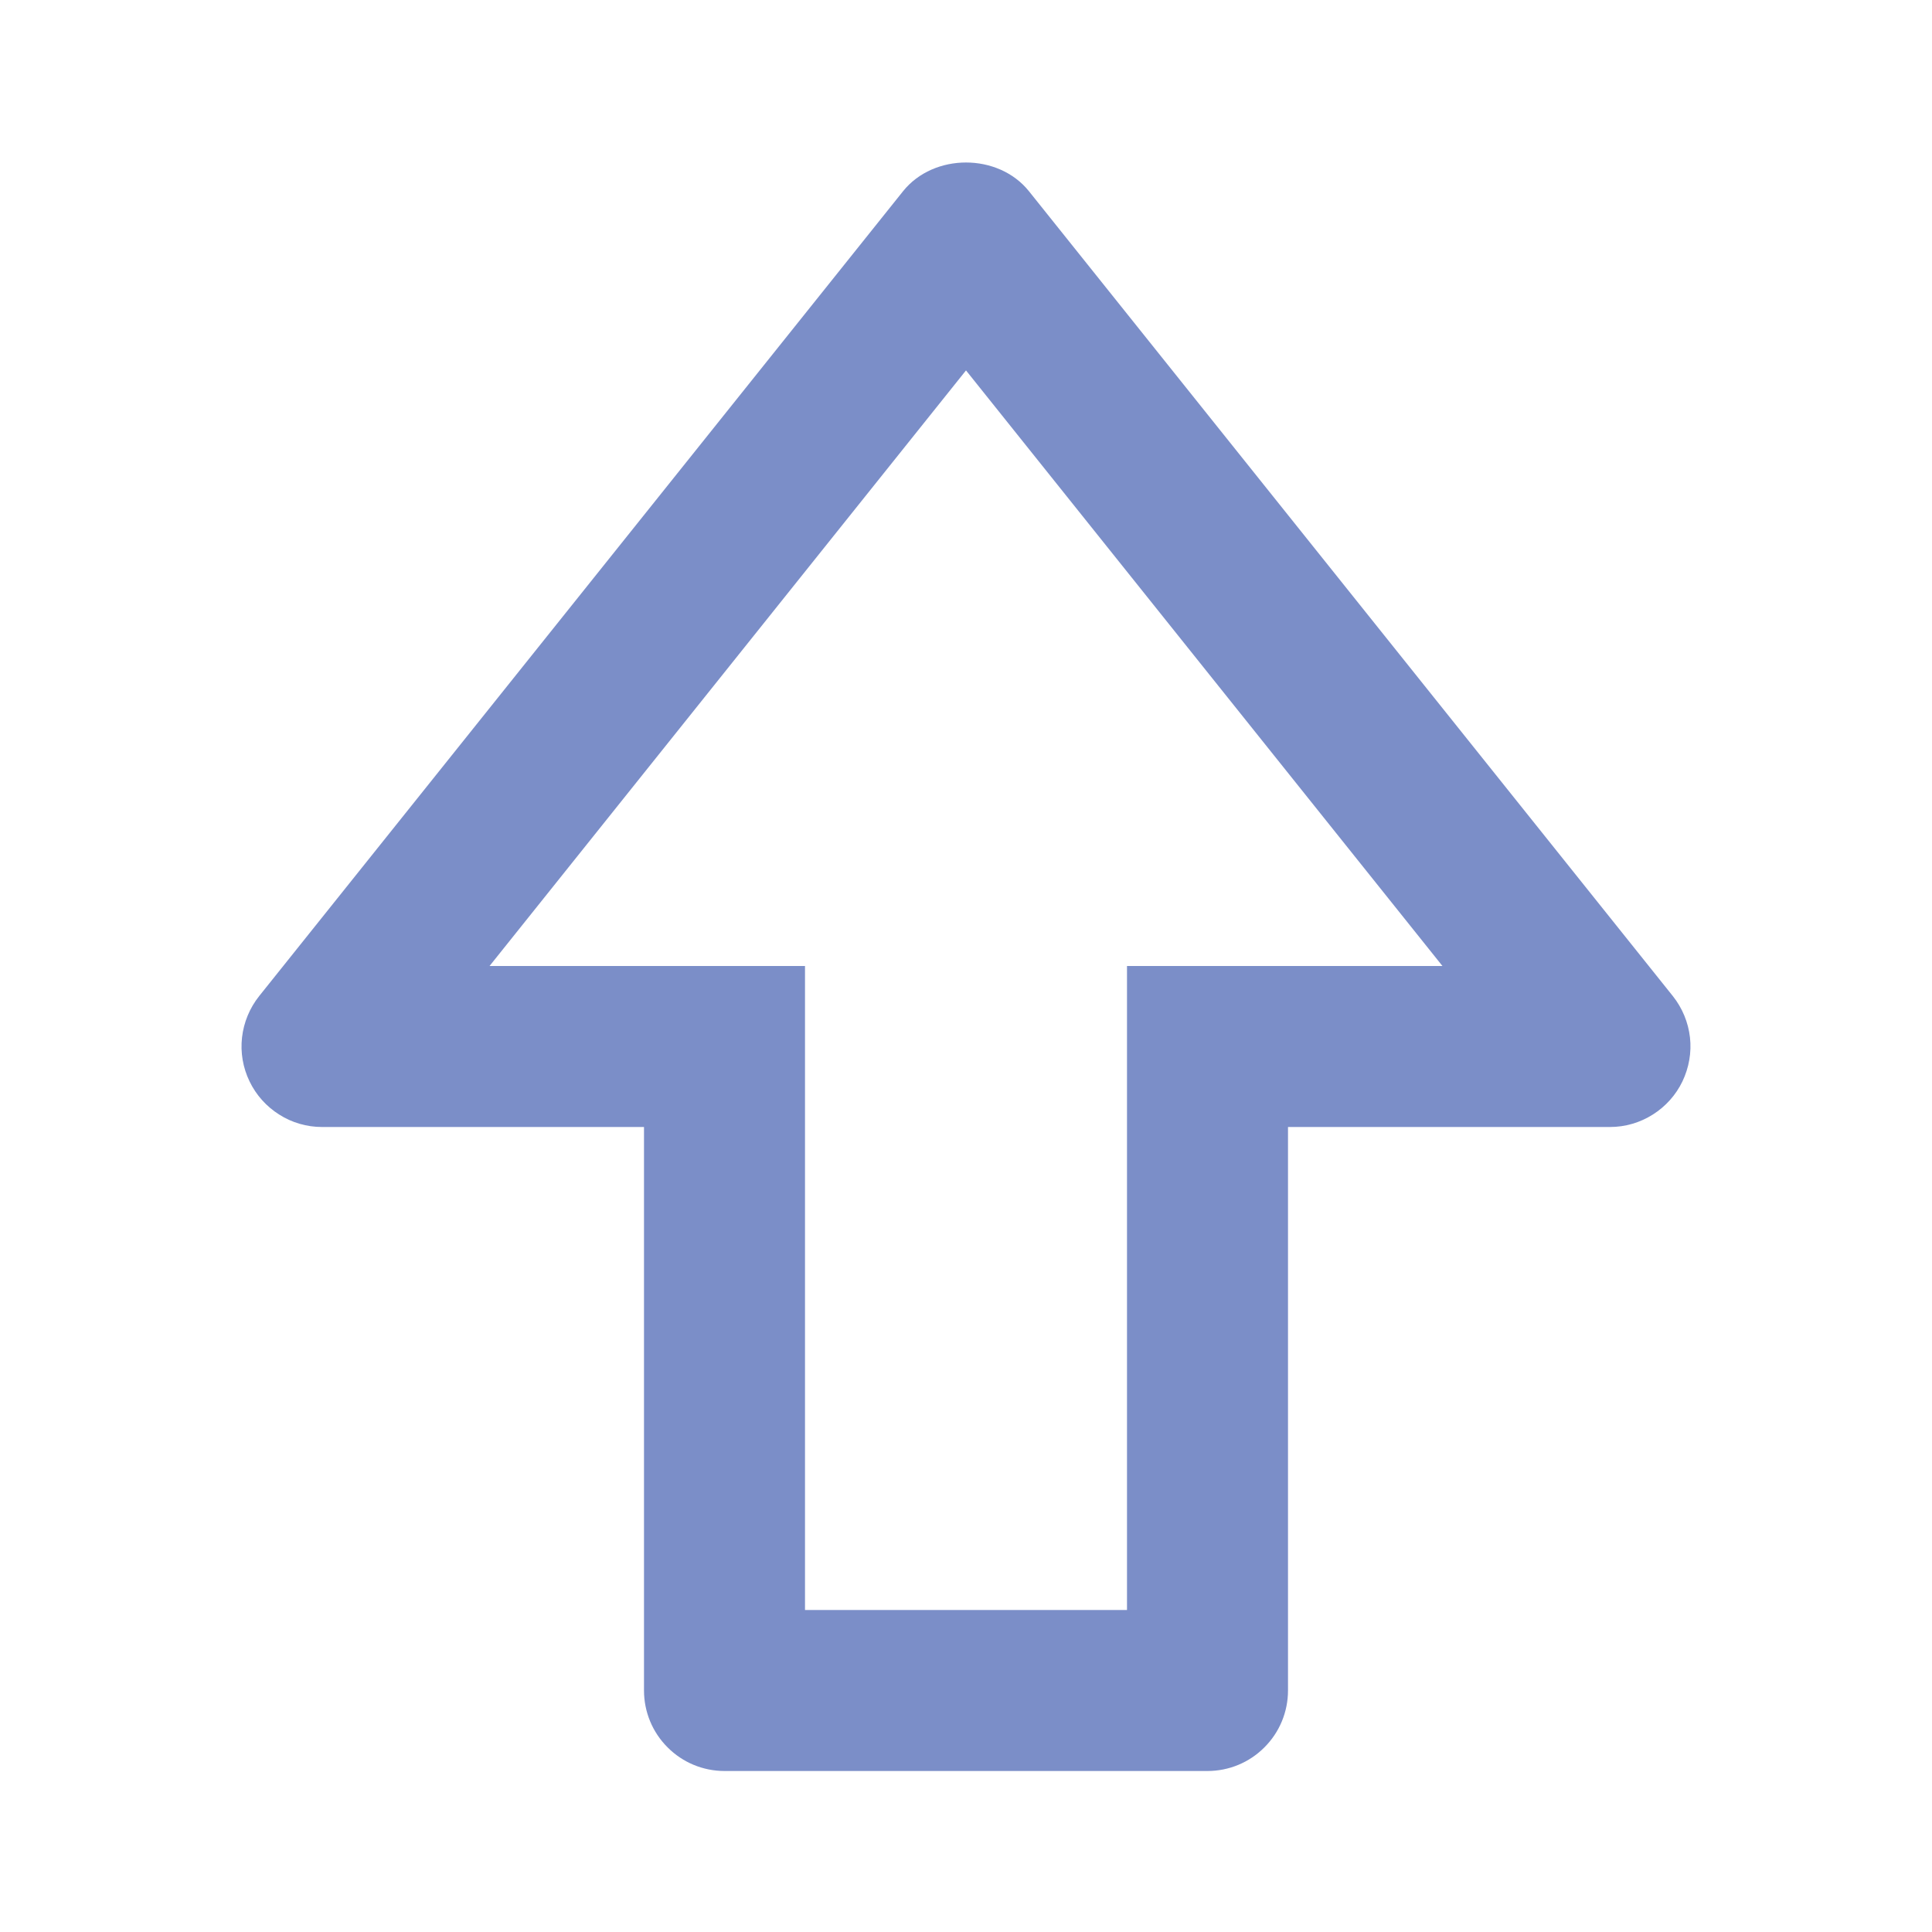
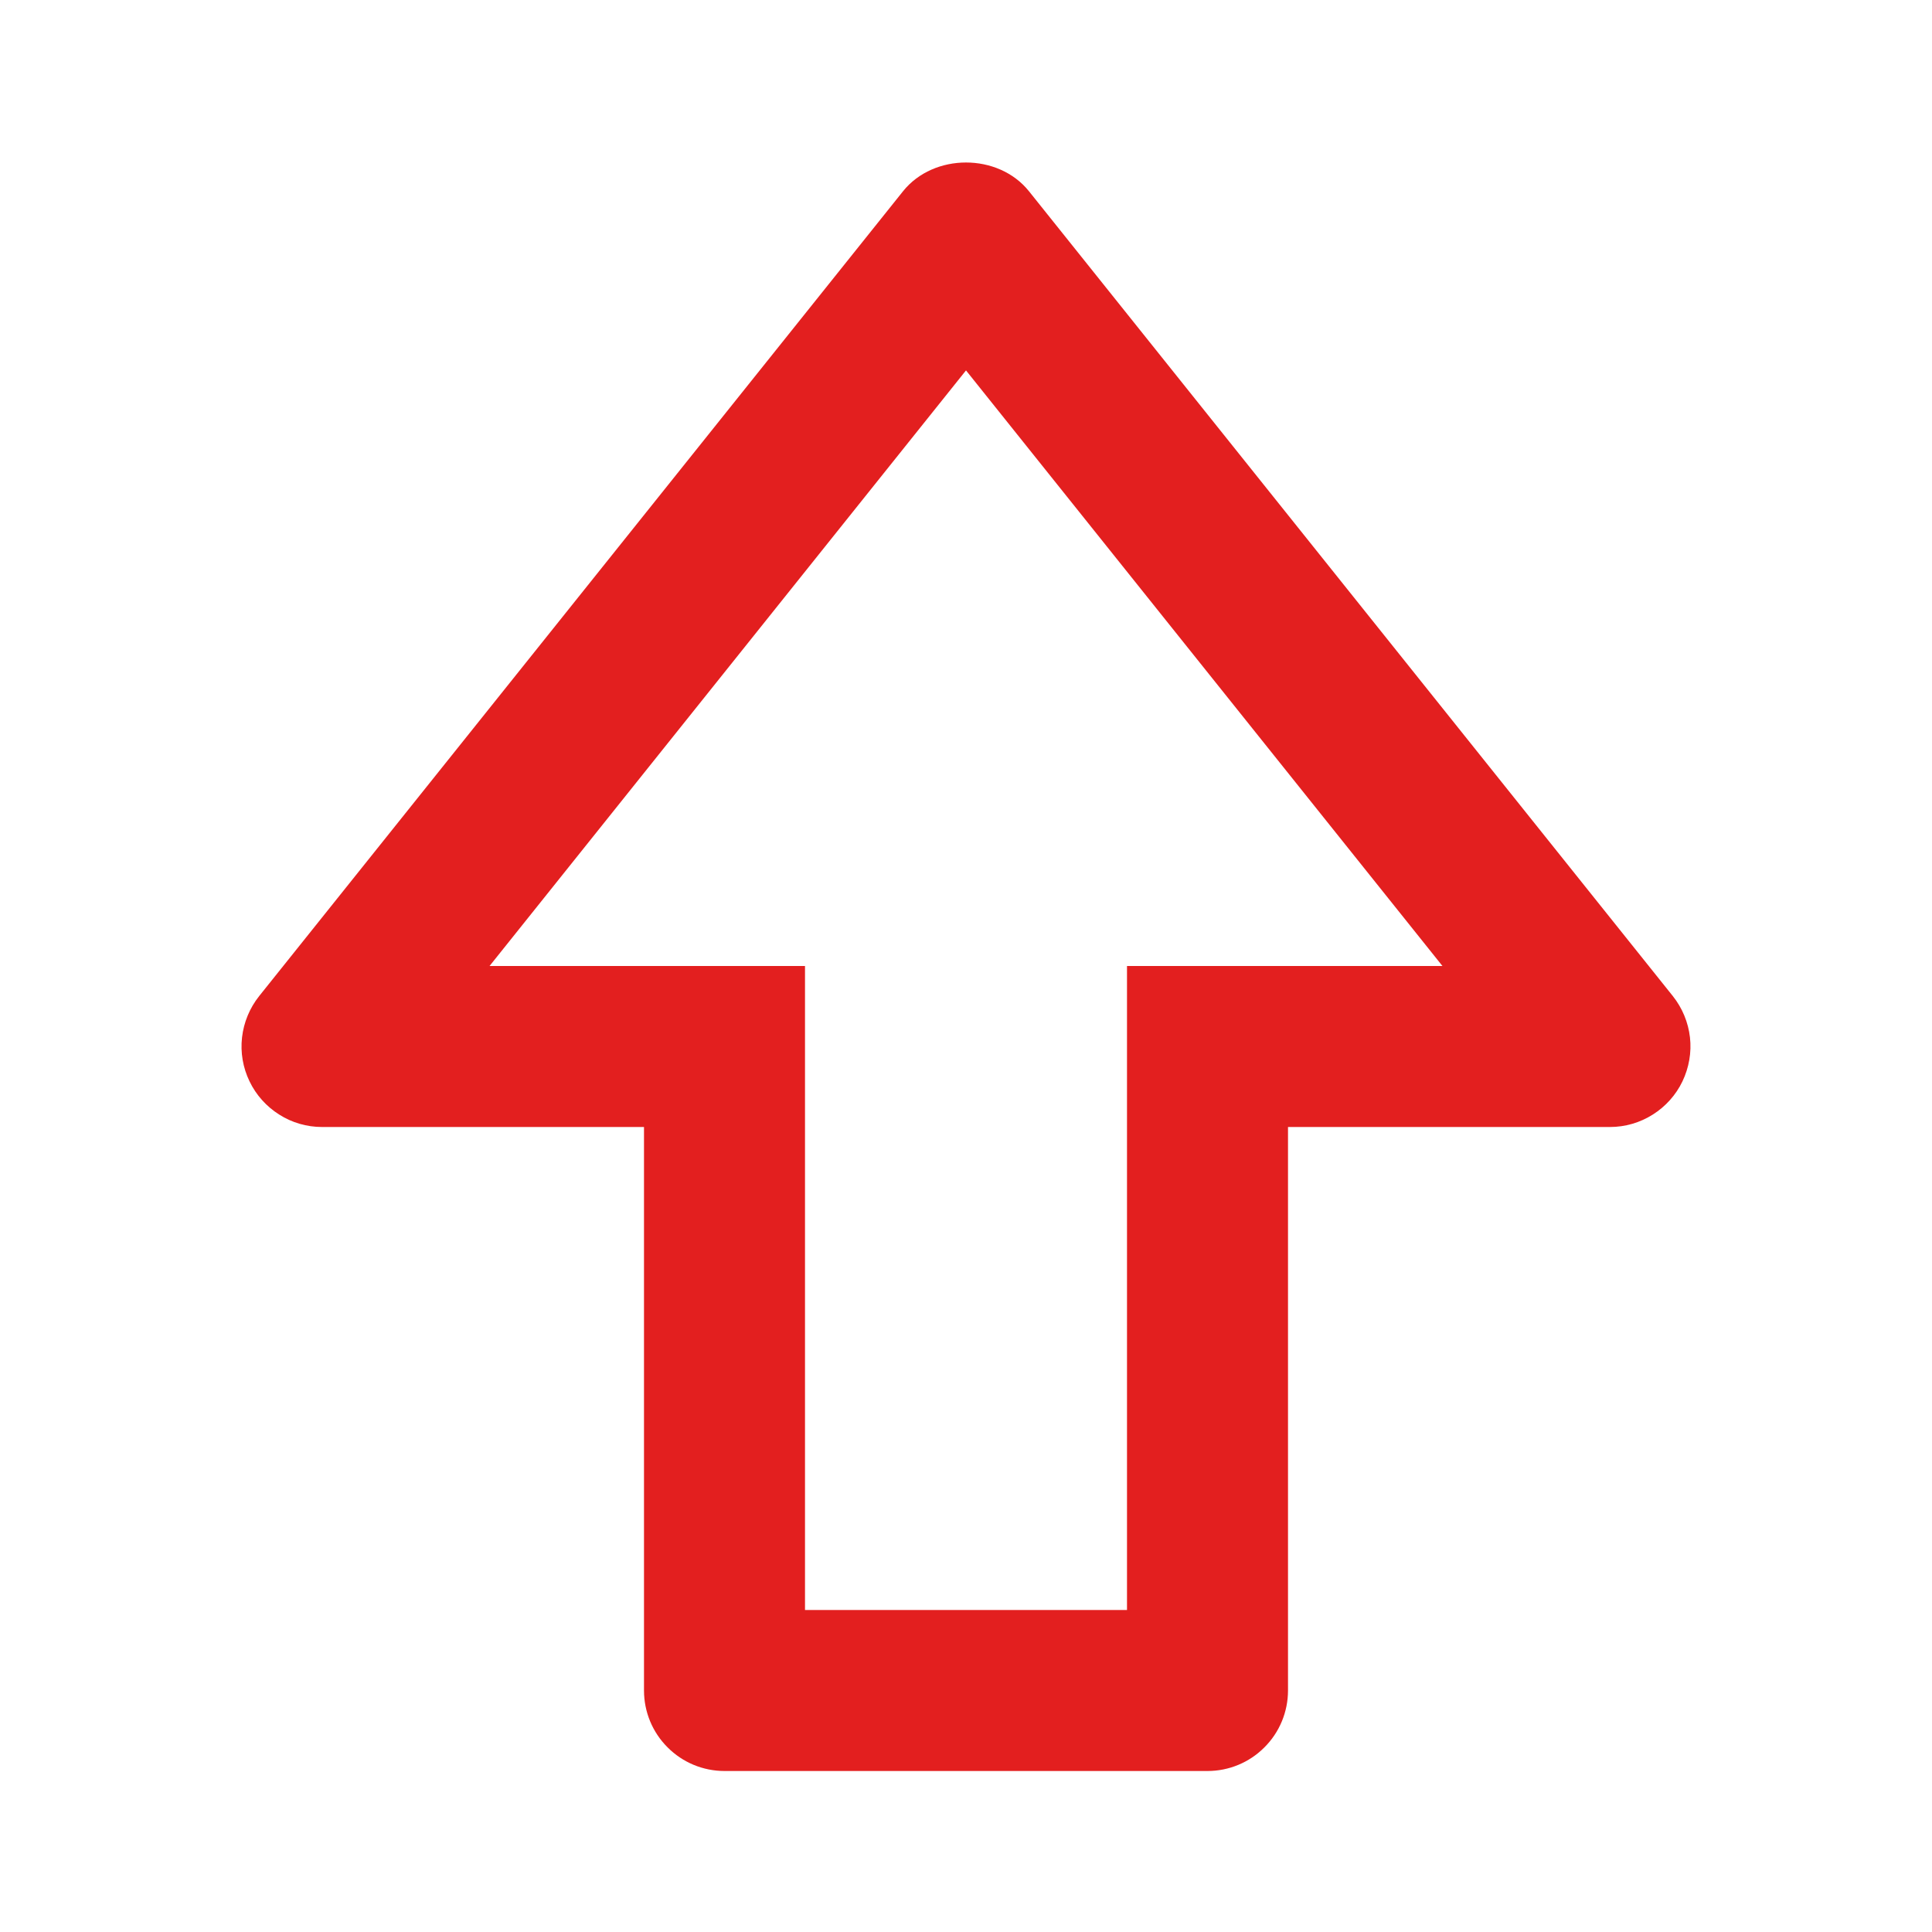
<svg xmlns="http://www.w3.org/2000/svg" width="18" height="18" viewBox="0 0 18 18" fill="none">
-   <path d="M9.586 1.781C9.3 1.425 8.7 1.425 8.414 1.781L2.414 9.281C2.326 9.392 2.271 9.525 2.255 9.665C2.239 9.805 2.263 9.947 2.325 10.075C2.386 10.202 2.482 10.309 2.601 10.384C2.72 10.46 2.859 10.5 3 10.5H6V15.75C6 15.949 6.079 16.14 6.22 16.28C6.36 16.421 6.551 16.5 6.75 16.5H11.25C11.449 16.5 11.64 16.421 11.78 16.28C11.921 16.14 12 15.949 12 15.75V10.5H15C15.141 10.5 15.279 10.46 15.399 10.384C15.518 10.309 15.614 10.202 15.675 10.075C15.736 9.947 15.761 9.805 15.745 9.665C15.729 9.525 15.674 9.392 15.586 9.281L9.586 1.781ZM11.25 9H10.5V15H7.5V9H4.561L9 3.451L13.439 9H11.25Z" fill="#7B8EC8" />
+   <path d="M9.586 1.781C9.3 1.425 8.7 1.425 8.414 1.781L2.414 9.281C2.326 9.392 2.271 9.525 2.255 9.665C2.239 9.805 2.263 9.947 2.325 10.075C2.386 10.202 2.482 10.309 2.601 10.384C2.72 10.46 2.859 10.5 3 10.5H6V15.75C6 15.949 6.079 16.14 6.22 16.28C6.36 16.421 6.551 16.5 6.75 16.5H11.25C11.449 16.5 11.64 16.421 11.78 16.28C11.921 16.14 12 15.949 12 15.75V10.5H15C15.141 10.5 15.279 10.46 15.399 10.384C15.518 10.309 15.614 10.202 15.675 10.075C15.736 9.947 15.761 9.805 15.745 9.665C15.729 9.525 15.674 9.392 15.586 9.281L9.586 1.781ZM11.25 9H10.5V15H7.5V9H4.561L9 3.451L13.439 9H11.25Z" fill="#e31f1f" />
</svg>
